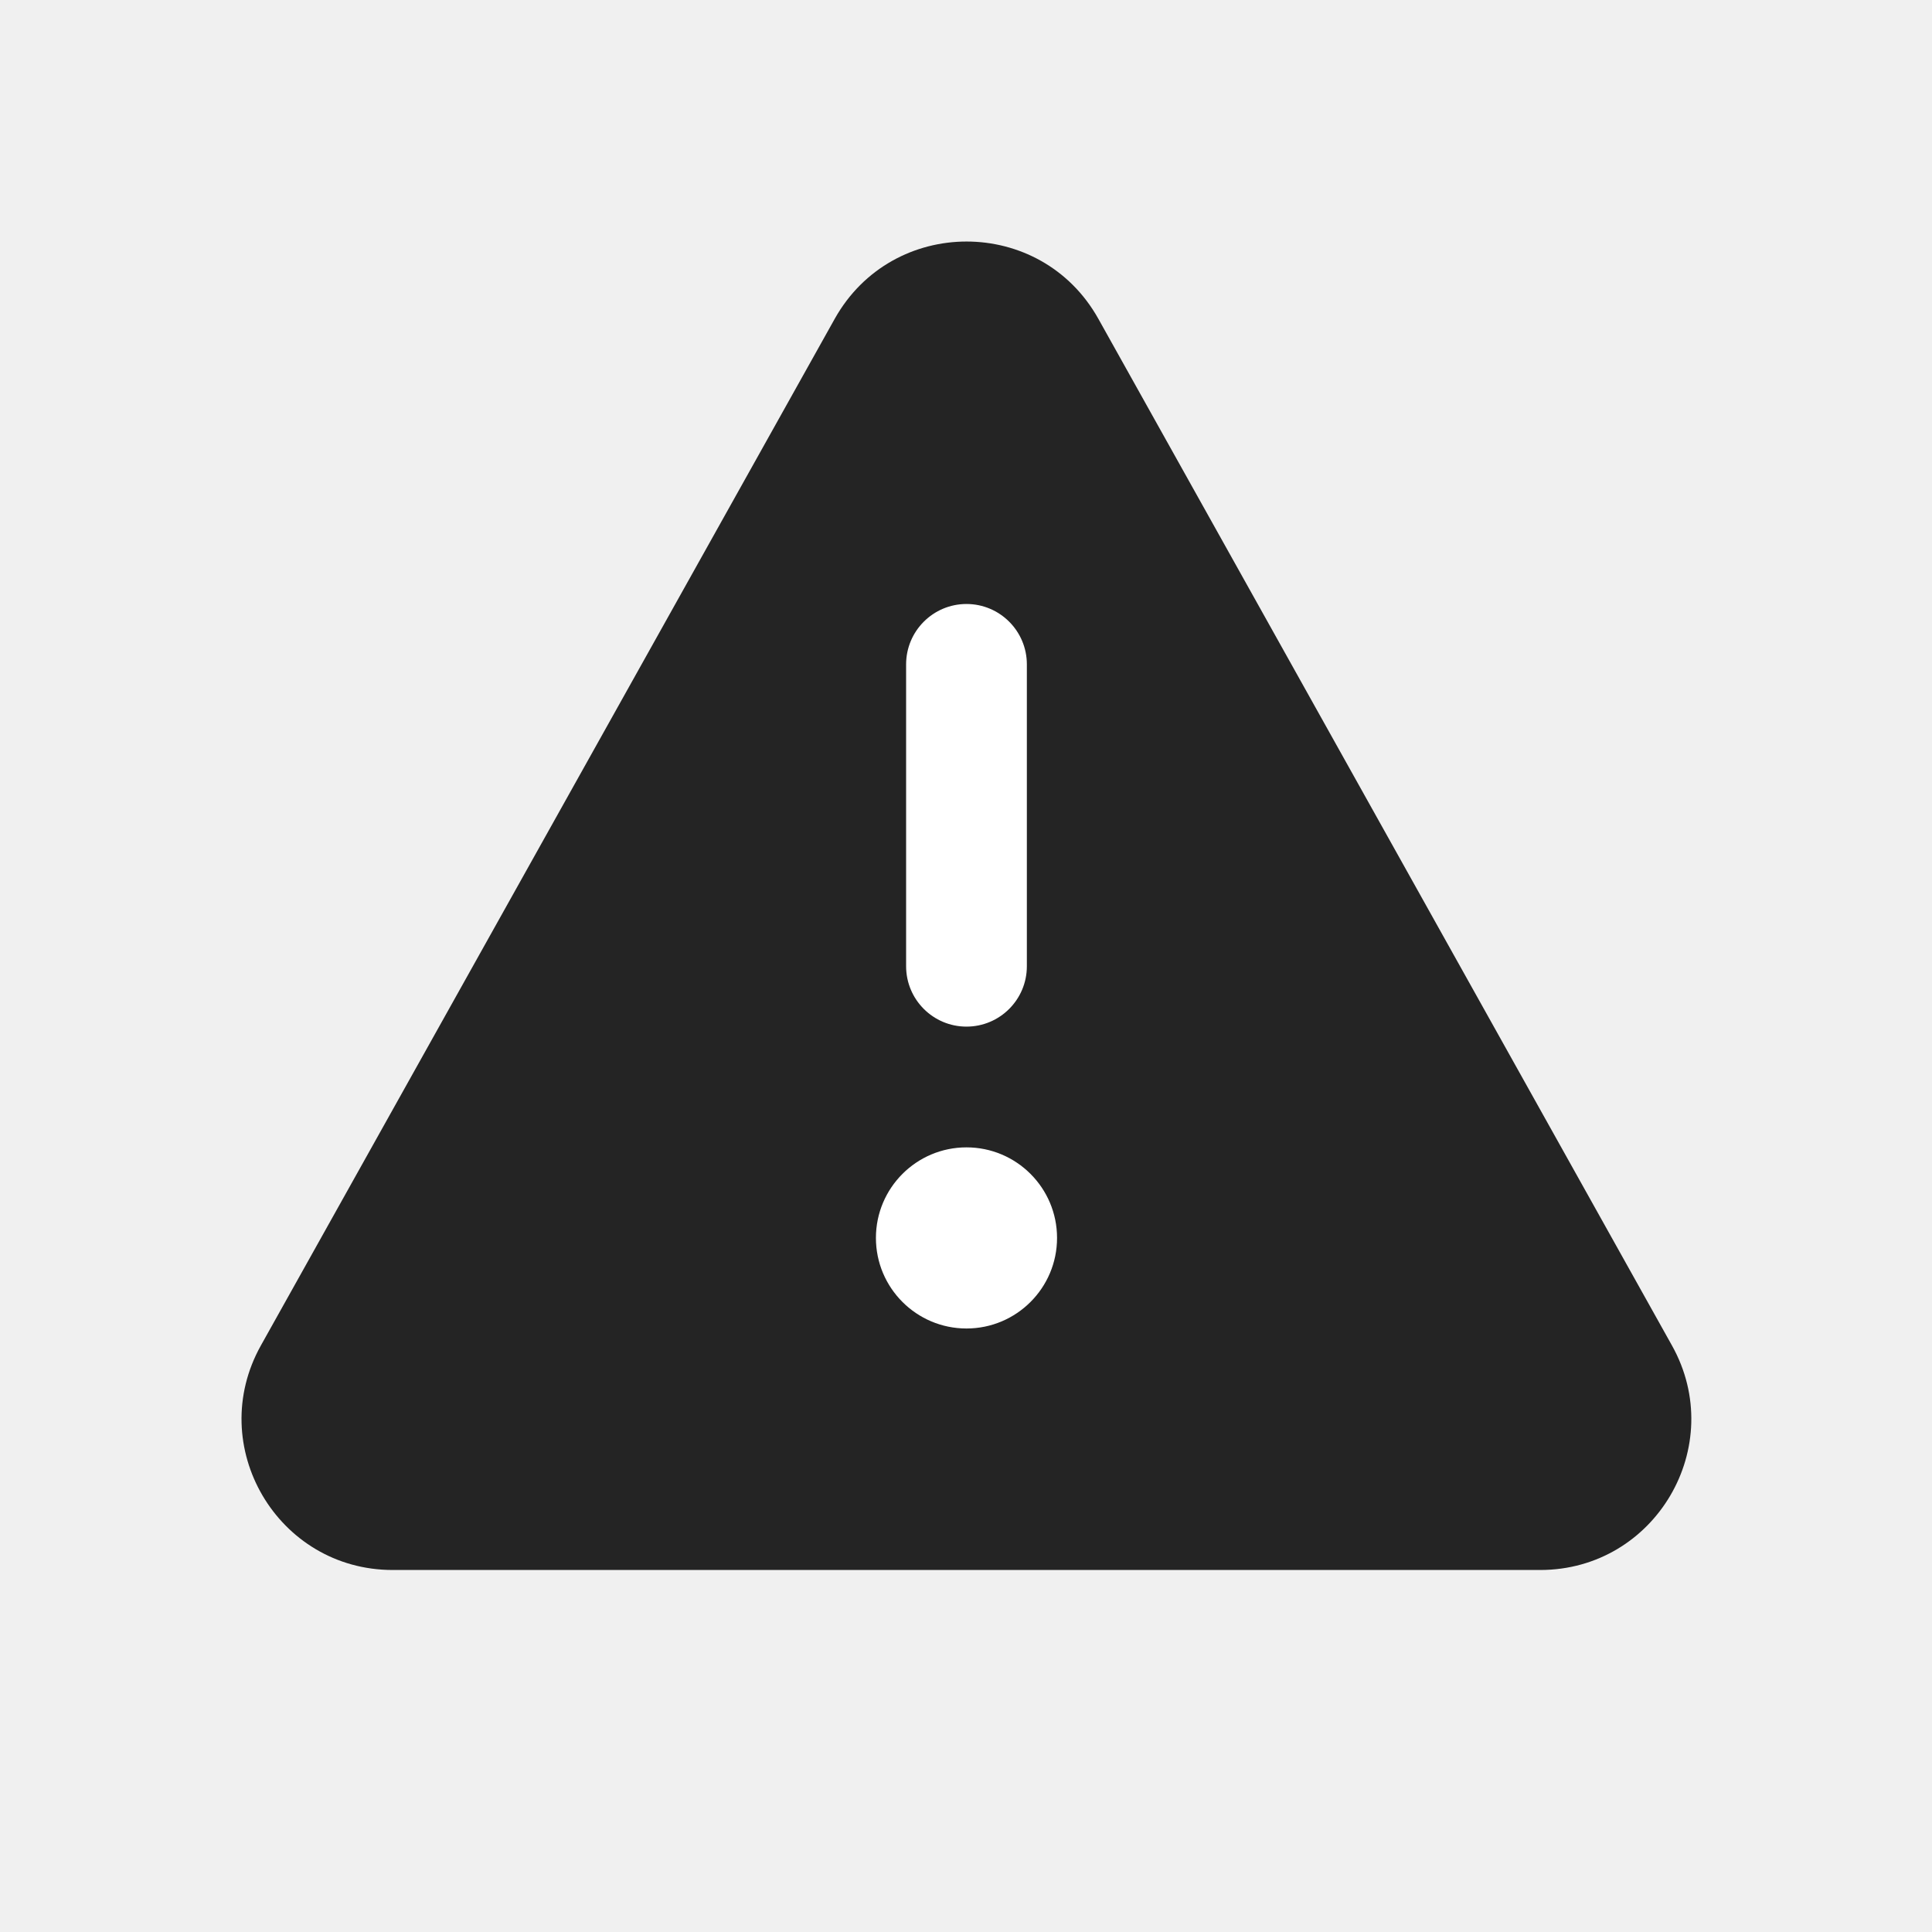
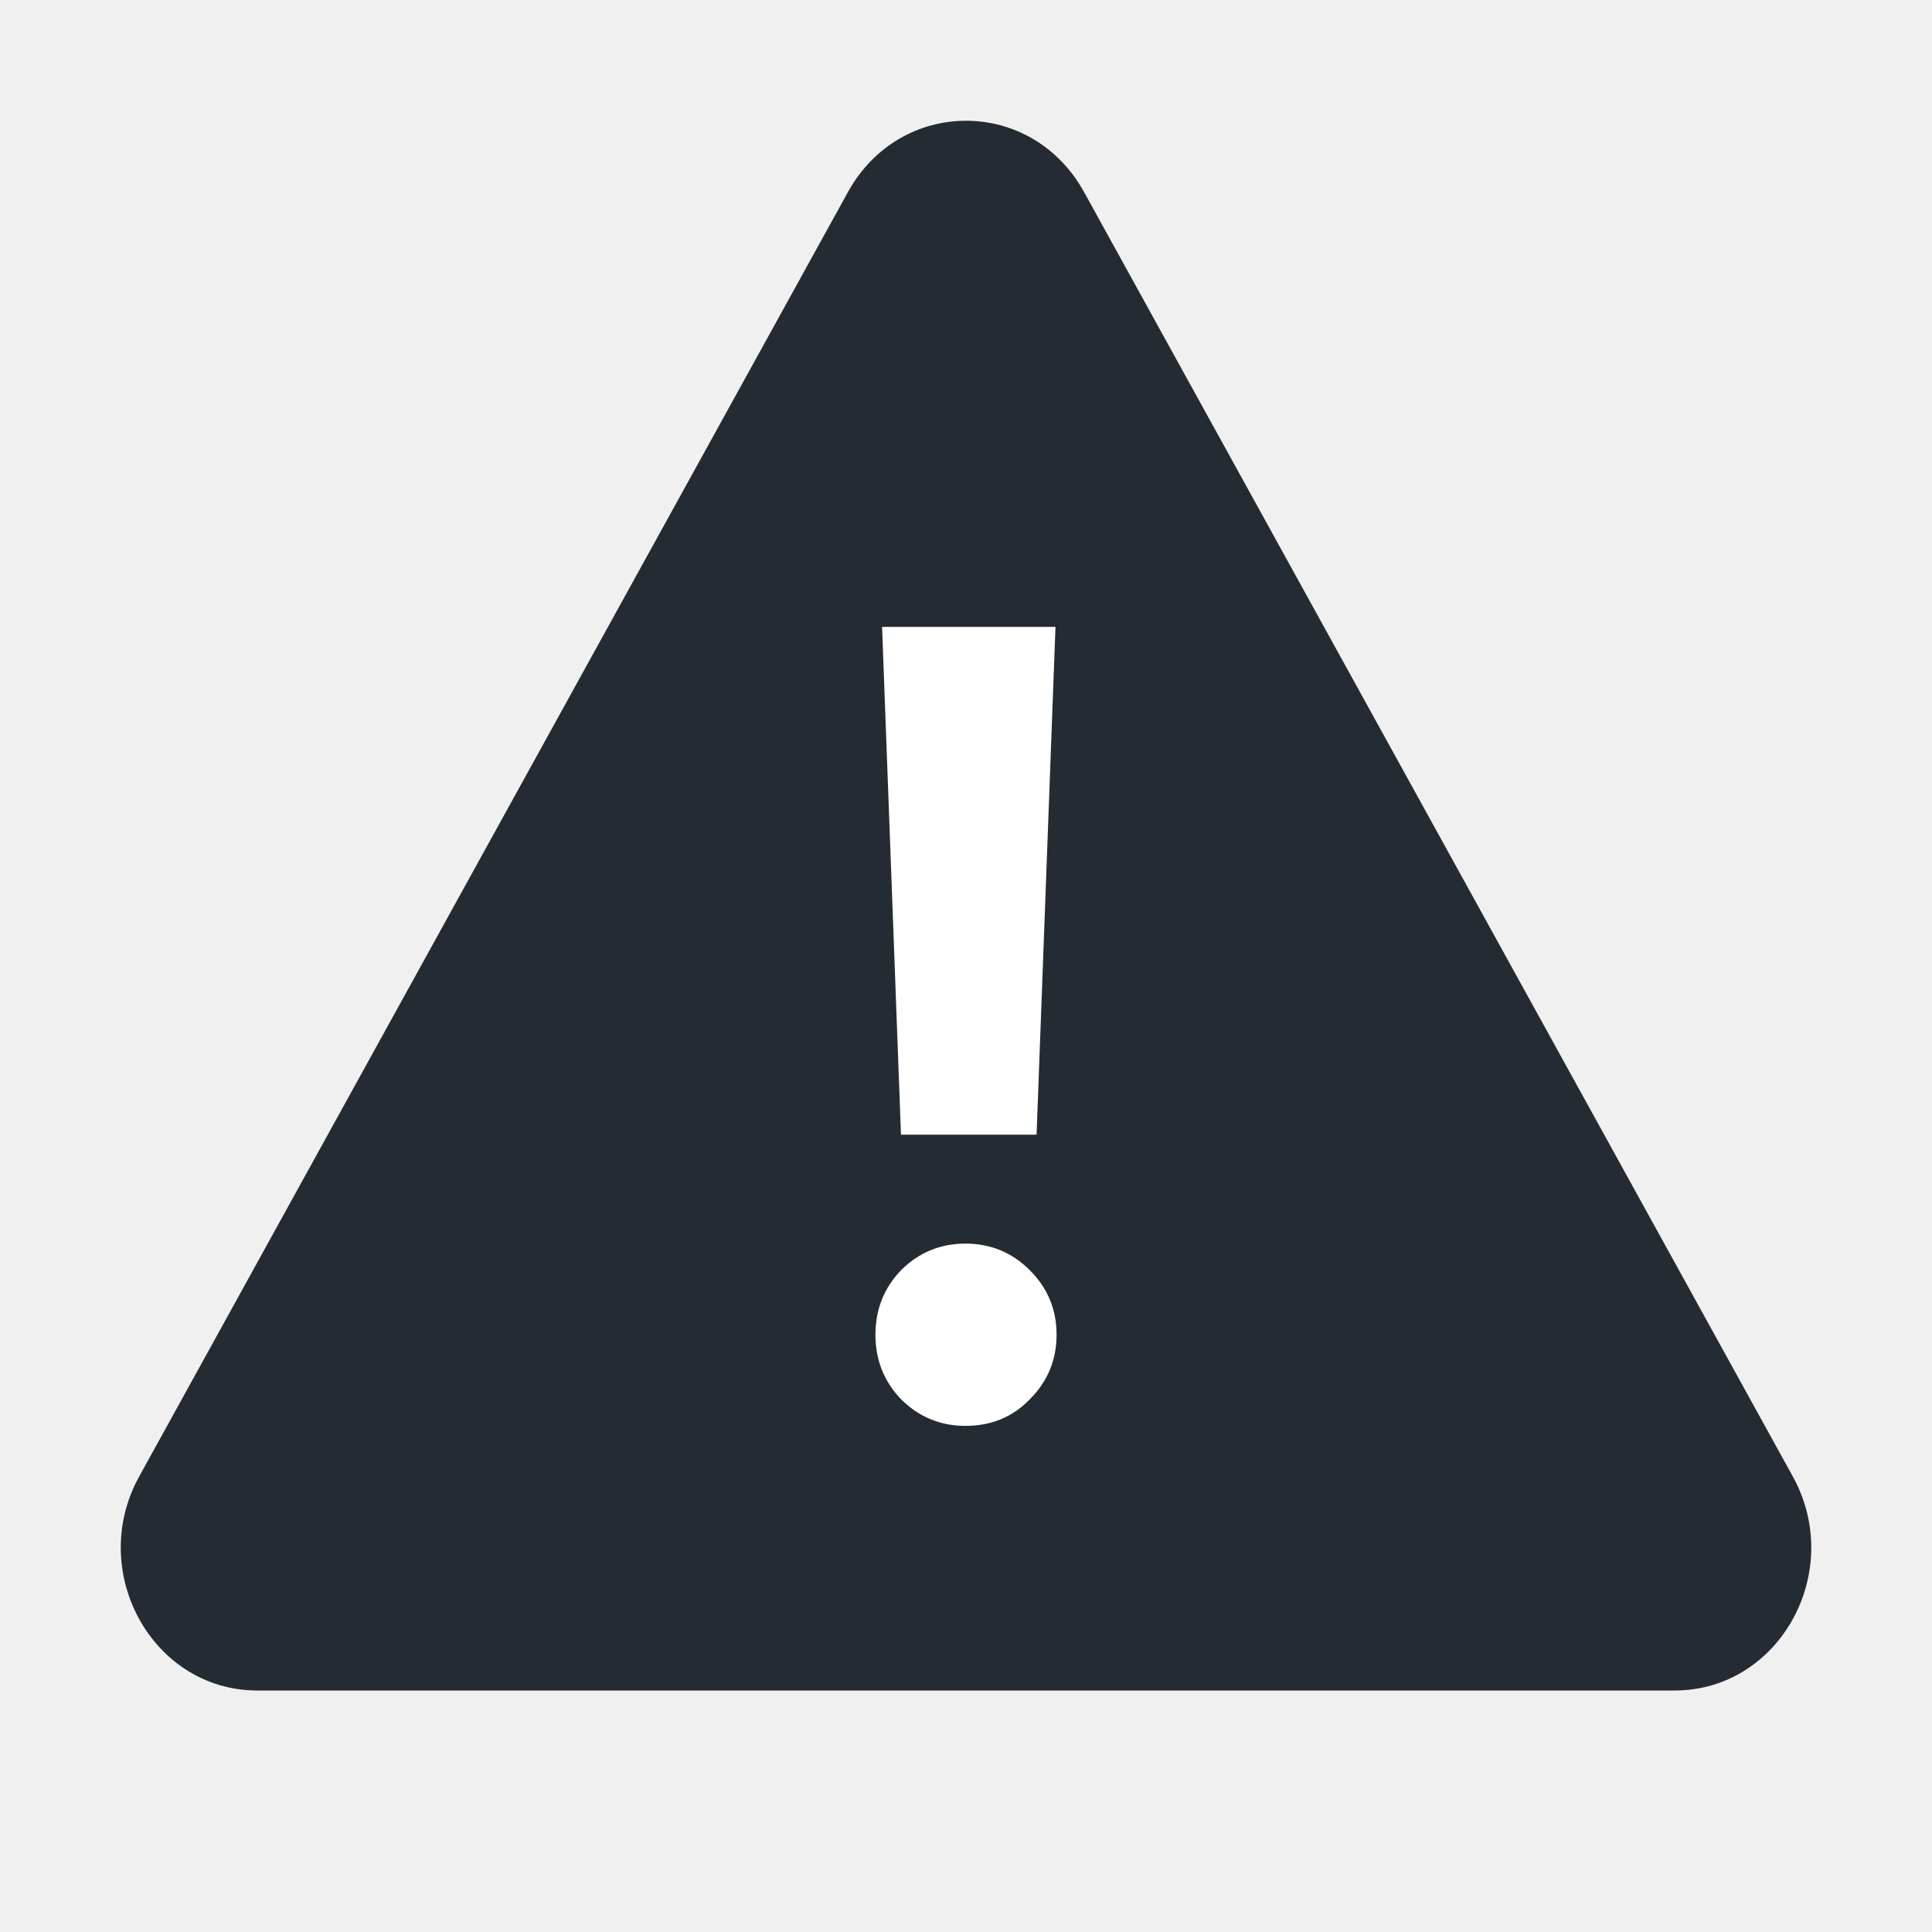
- <svg xmlns="http://www.w3.org/2000/svg" viewBox="0 0 16 16" fill="none">
-   <path class="sky-i-path-1" d="M9.096 2.64C8.619 1.787 7.391 1.787 6.913 2.64L2.161 11.142C1.695 11.975 2.297 13.002 3.252 13.002H12.755C13.71 13.002 14.312 11.975 13.846 11.142L9.096 2.64Z" fill="#242424" />
-   <path class="sky-i-path-2" fill-rule="evenodd" clip-rule="evenodd" d="M8.004 5.002C8.28 5.002 8.504 5.226 8.504 5.502V8.002C8.504 8.278 8.28 8.502 8.004 8.502C7.728 8.502 7.504 8.278 7.504 8.002V5.502C7.504 5.226 7.728 5.002 8.004 5.002Z M8.754 10.252C8.754 10.666 8.418 11.002 8.004 11.002C7.59 11.002 7.254 10.666 7.254 10.252C7.254 9.838 7.59 9.502 8.004 9.502C8.418 9.502 8.754 9.838 8.754 10.252Z" fill="white" />
+ <svg xmlns="http://www.w3.org/2000/svg" width="32" height="32" viewBox="0 0 32 32" fill="none">
+   <path d="M14.044 3.182C14.913 1.606 17.087 1.606 17.956 3.182L29.694 24.454C30.564 26.03 29.477 28 27.738 28H4.262C2.523 28 1.437 26.03 2.306 24.454L14.044 3.182Z" fill="#252B33" />
+   <path d="M14.61 10.383H17.482L17.169 18.794H14.923L14.61 10.383ZM15.991 23.617C15.574 23.617 15.218 23.469 14.923 23.175C14.641 22.88 14.5 22.524 14.5 22.107C14.5 21.69 14.641 21.334 14.923 21.04C15.218 20.745 15.574 20.598 15.991 20.598C16.408 20.598 16.764 20.745 17.058 21.04C17.353 21.334 17.5 21.69 17.5 22.107C17.5 22.524 17.353 22.88 17.058 23.175C16.776 23.469 16.42 23.617 15.991 23.617Z" fill="white" />
</svg>
